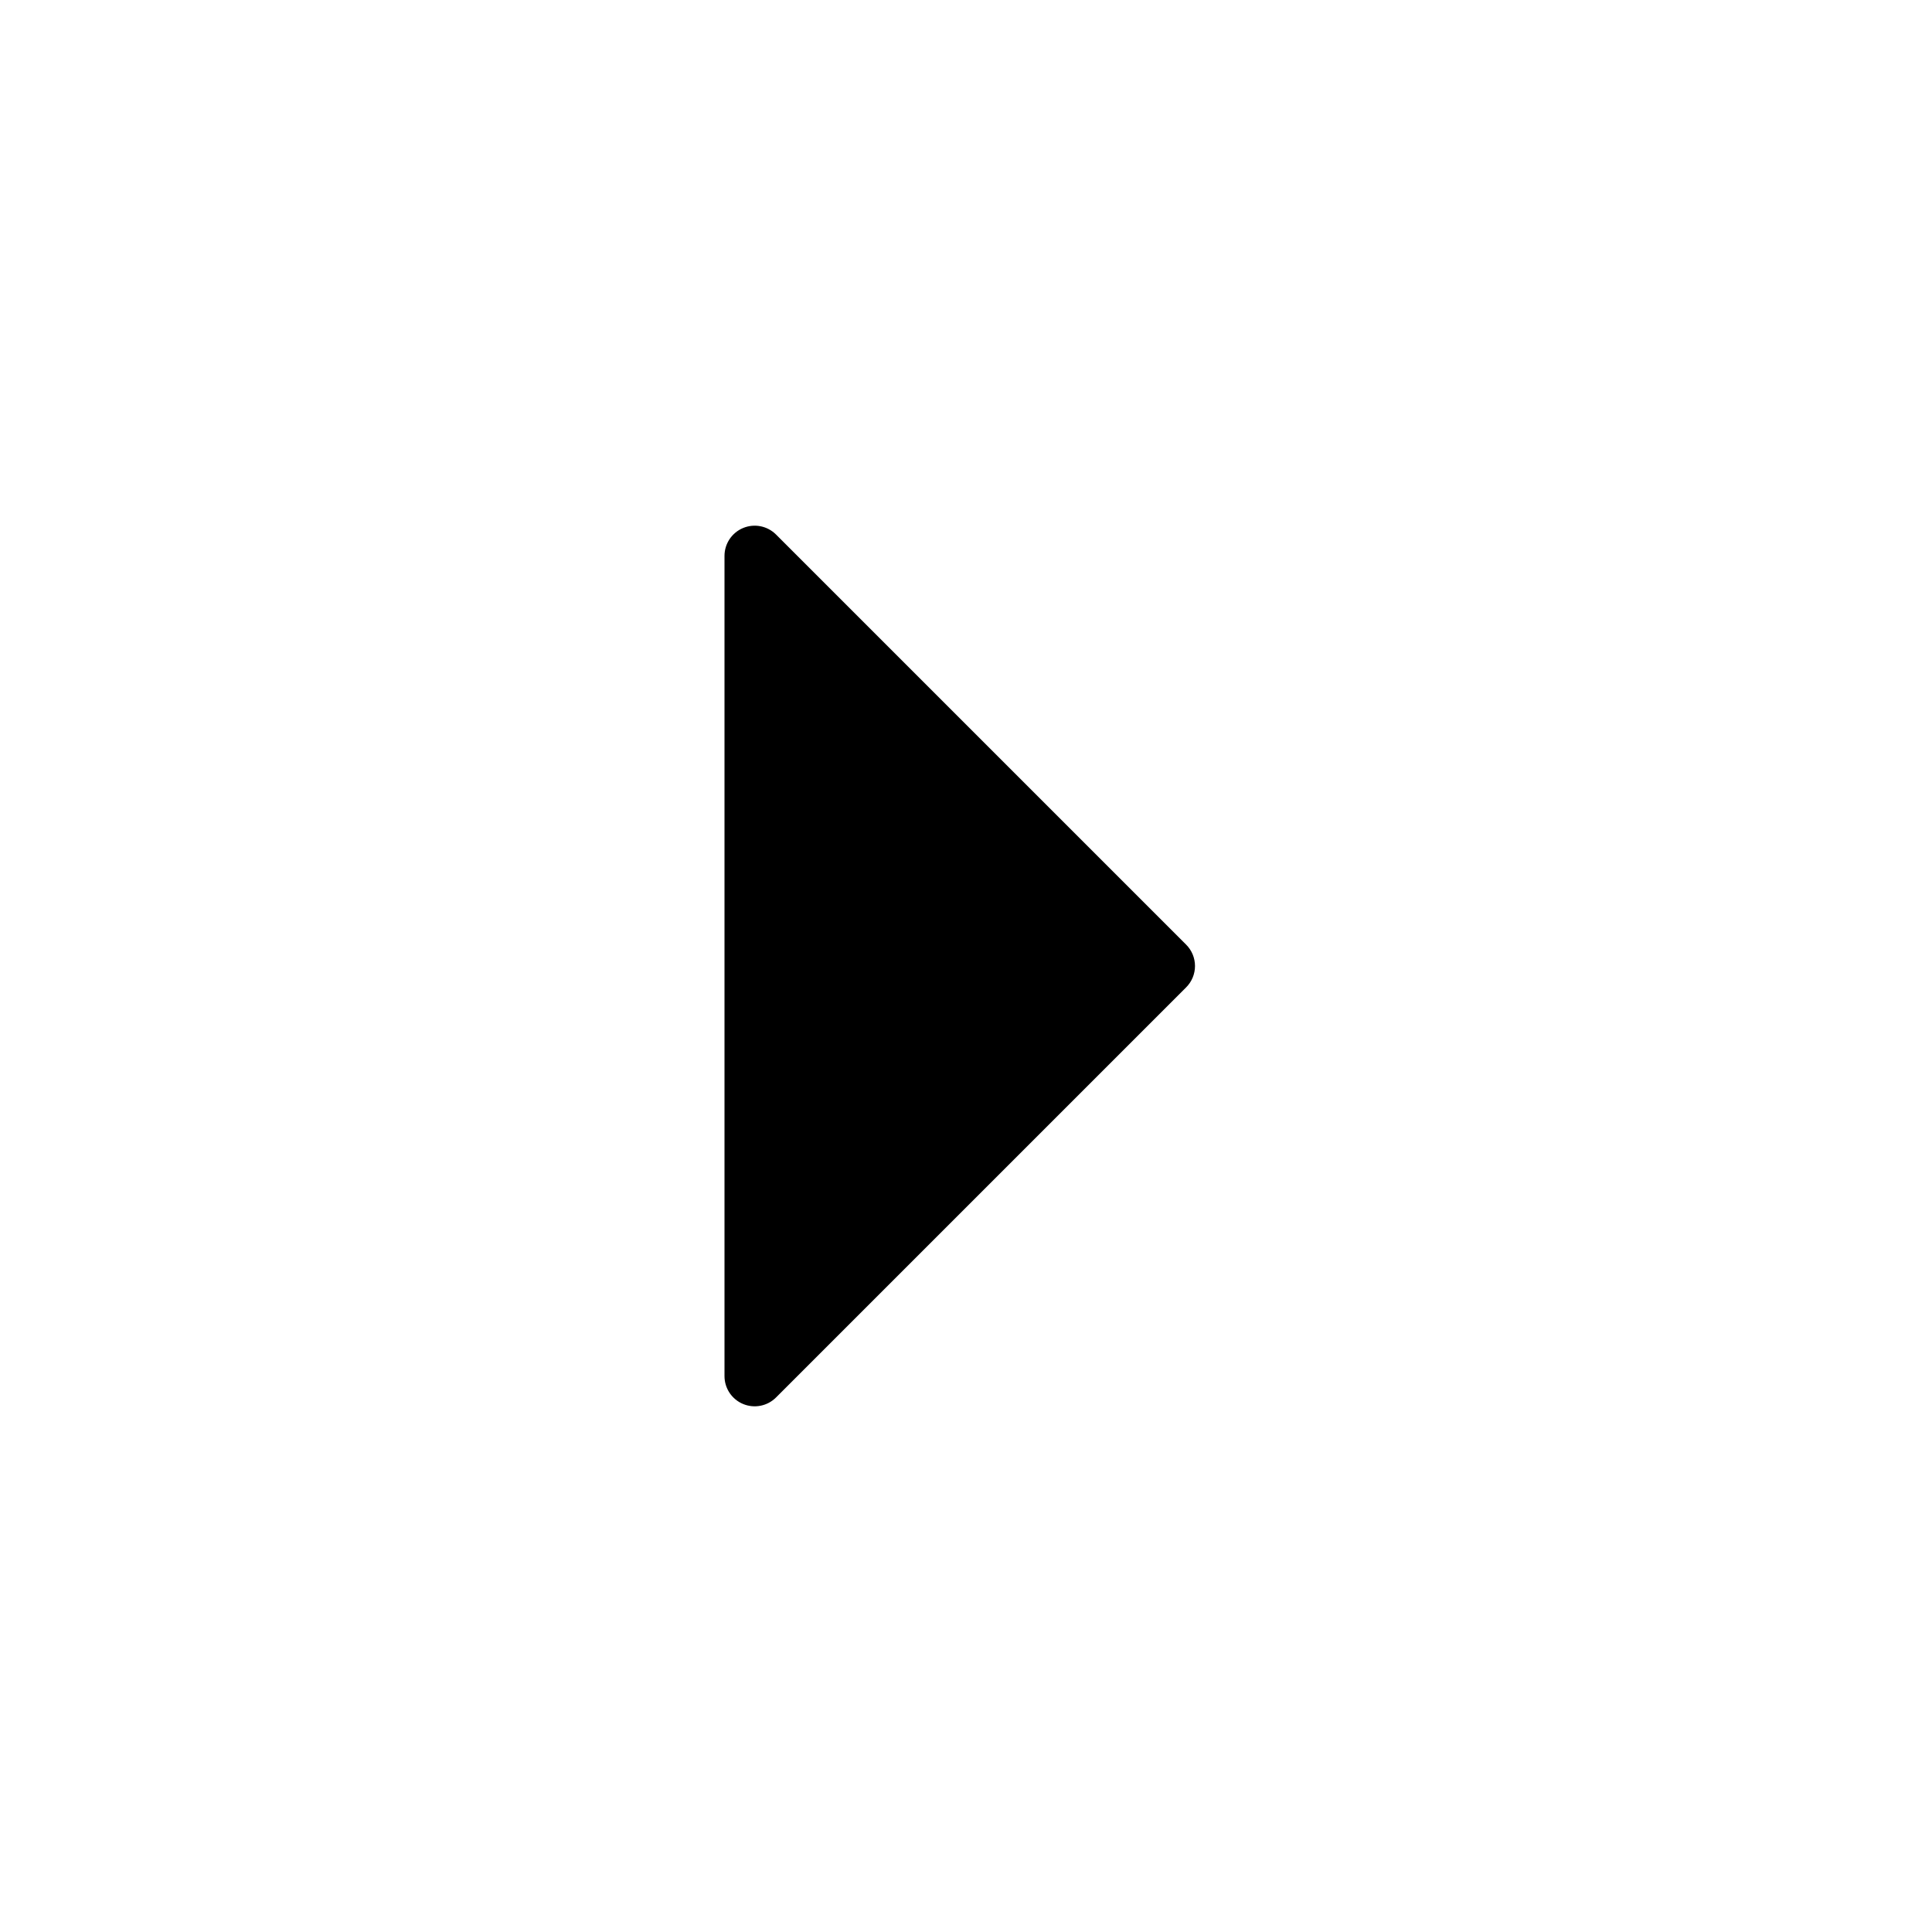
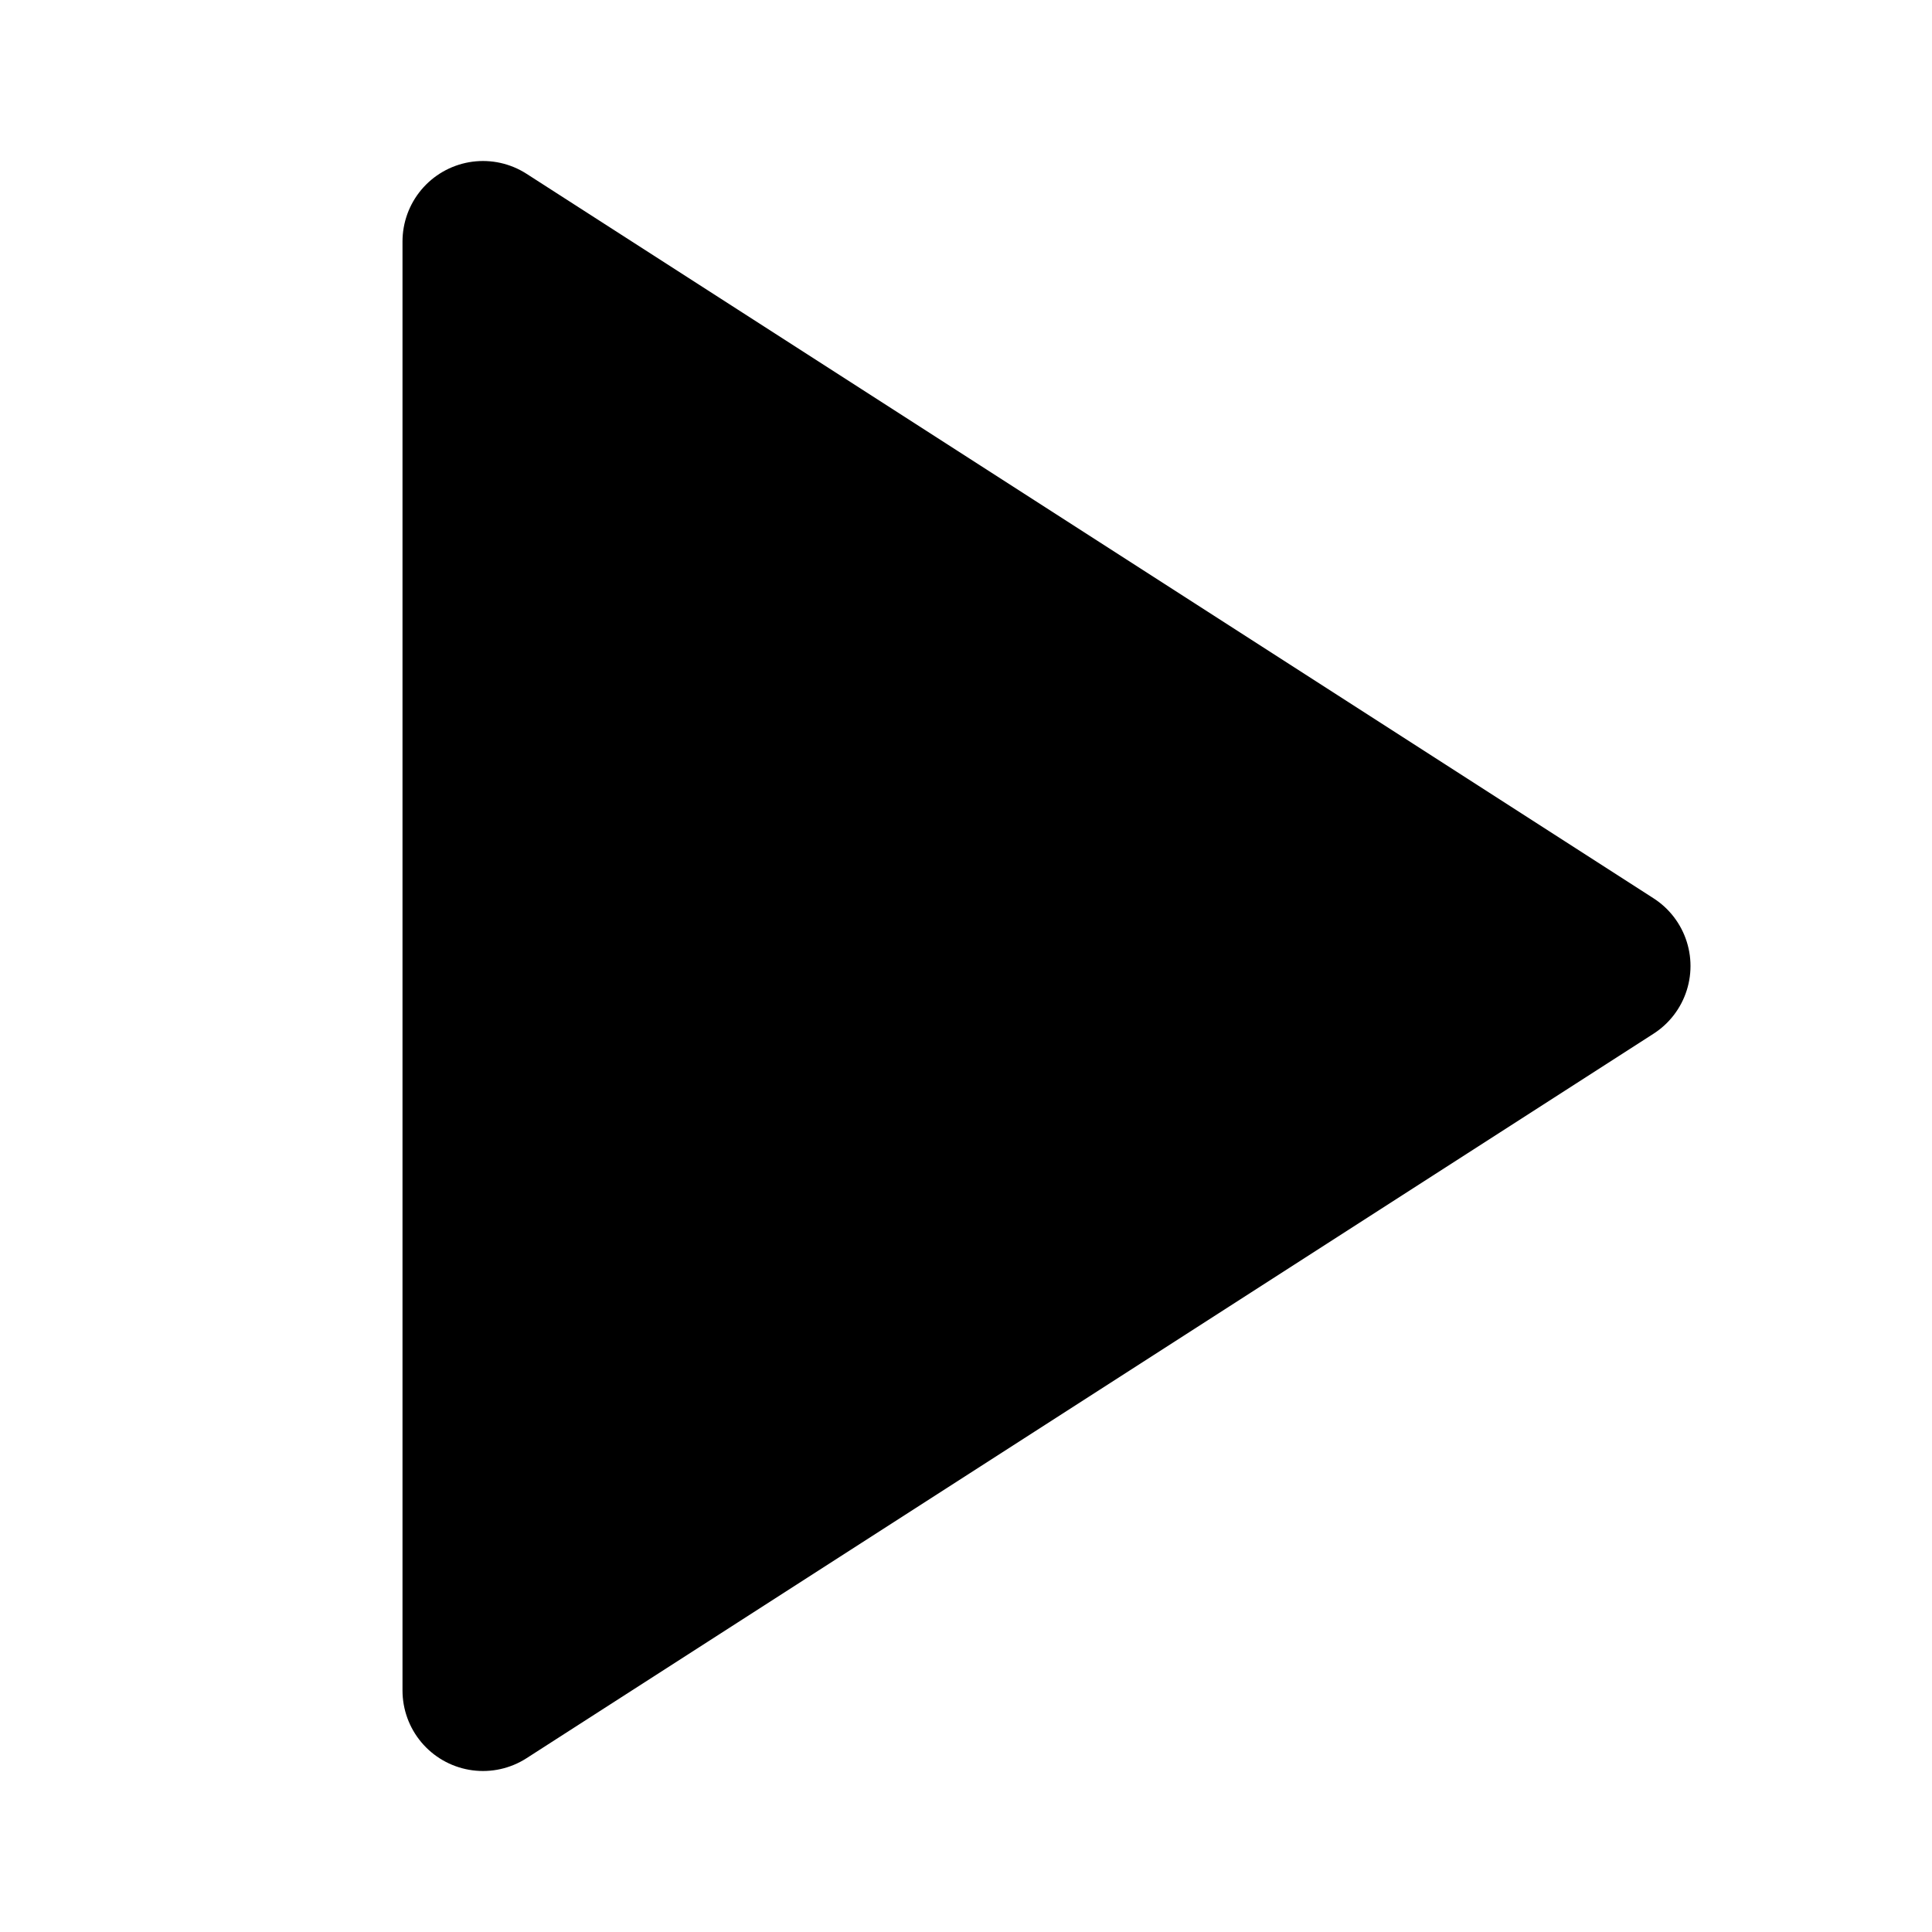
- <svg xmlns="http://www.w3.org/2000/svg" width="16" height="16" viewBox="0 0 16 16">
-   <path d="m6.427 4.427 3.396 3.396a.25.25 0 0 1 0 .354l-3.396 3.396A.25.25 0 0 1 6 11.396V4.604a.25.25 0 0 1 .427-.177Z" />
+ <svg xmlns="http://www.w3.org/2000/svg" width="24" height="24" viewBox="0 0 24 24" fill="currentColor" stroke="currentColor" stroke-width="2" stroke-linecap="round" stroke-linejoin="round">
+   <polygon points="6 3 20 12 6 21 6 3" />
</svg>
